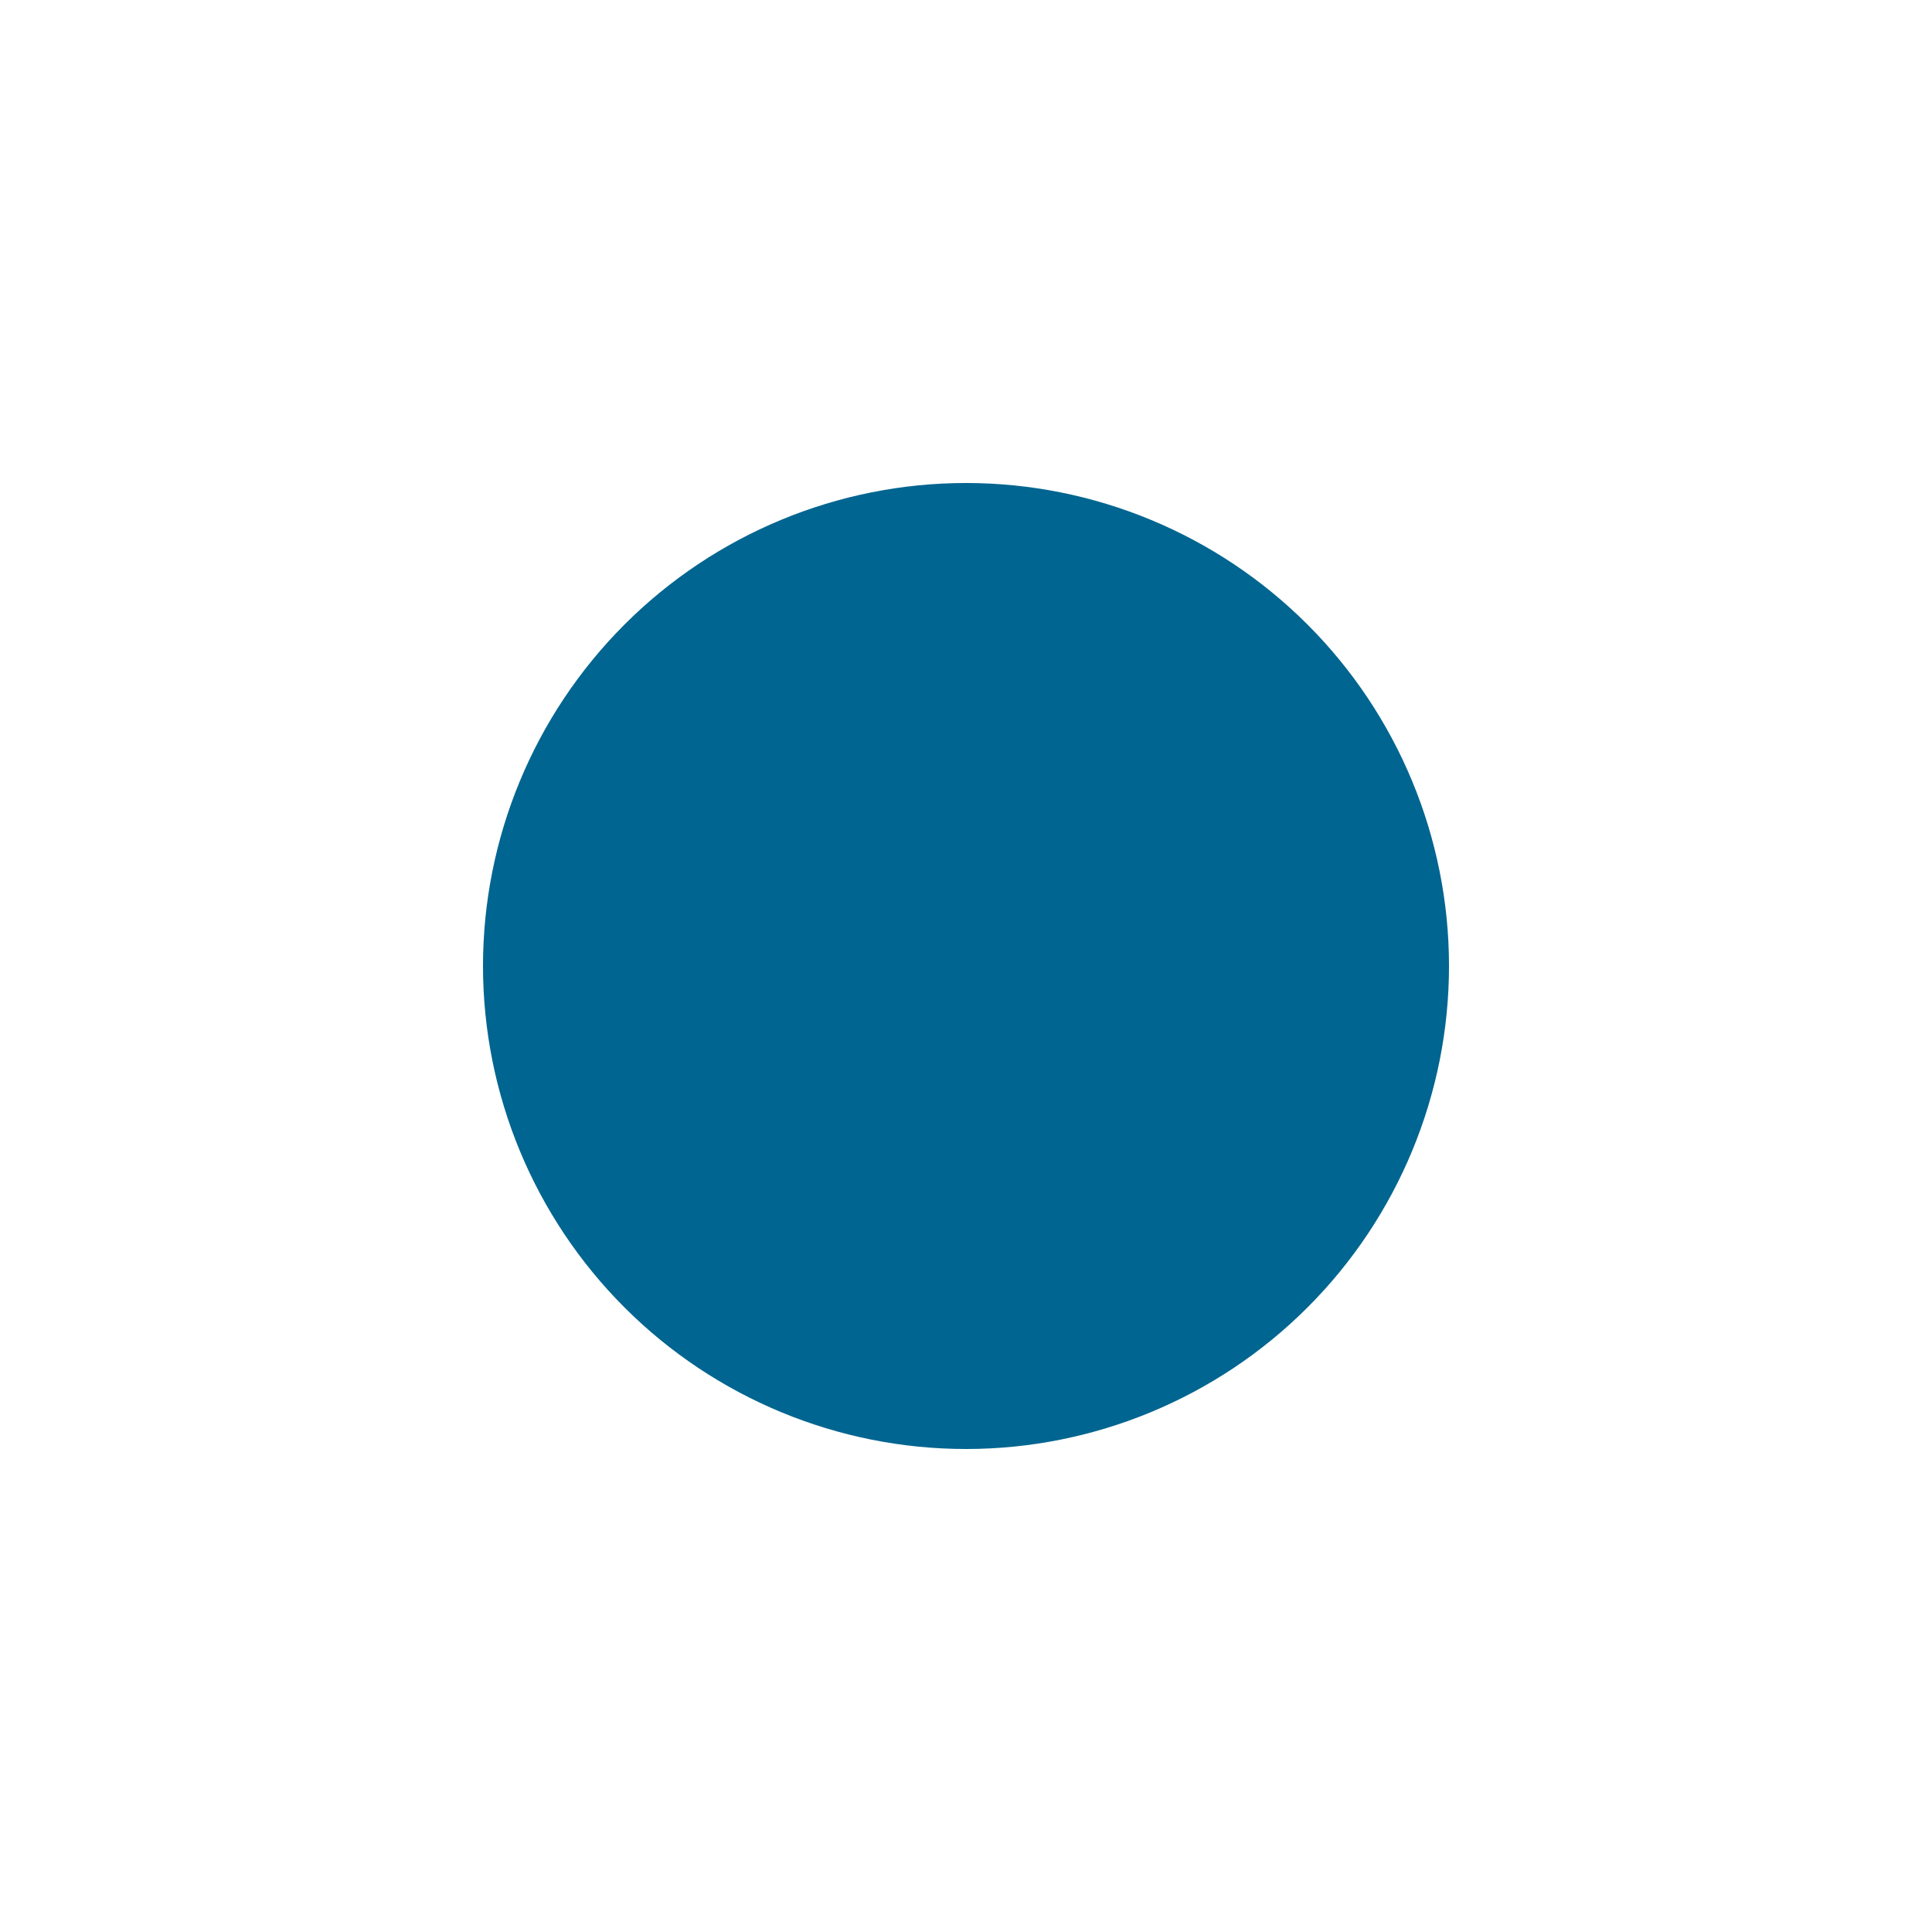
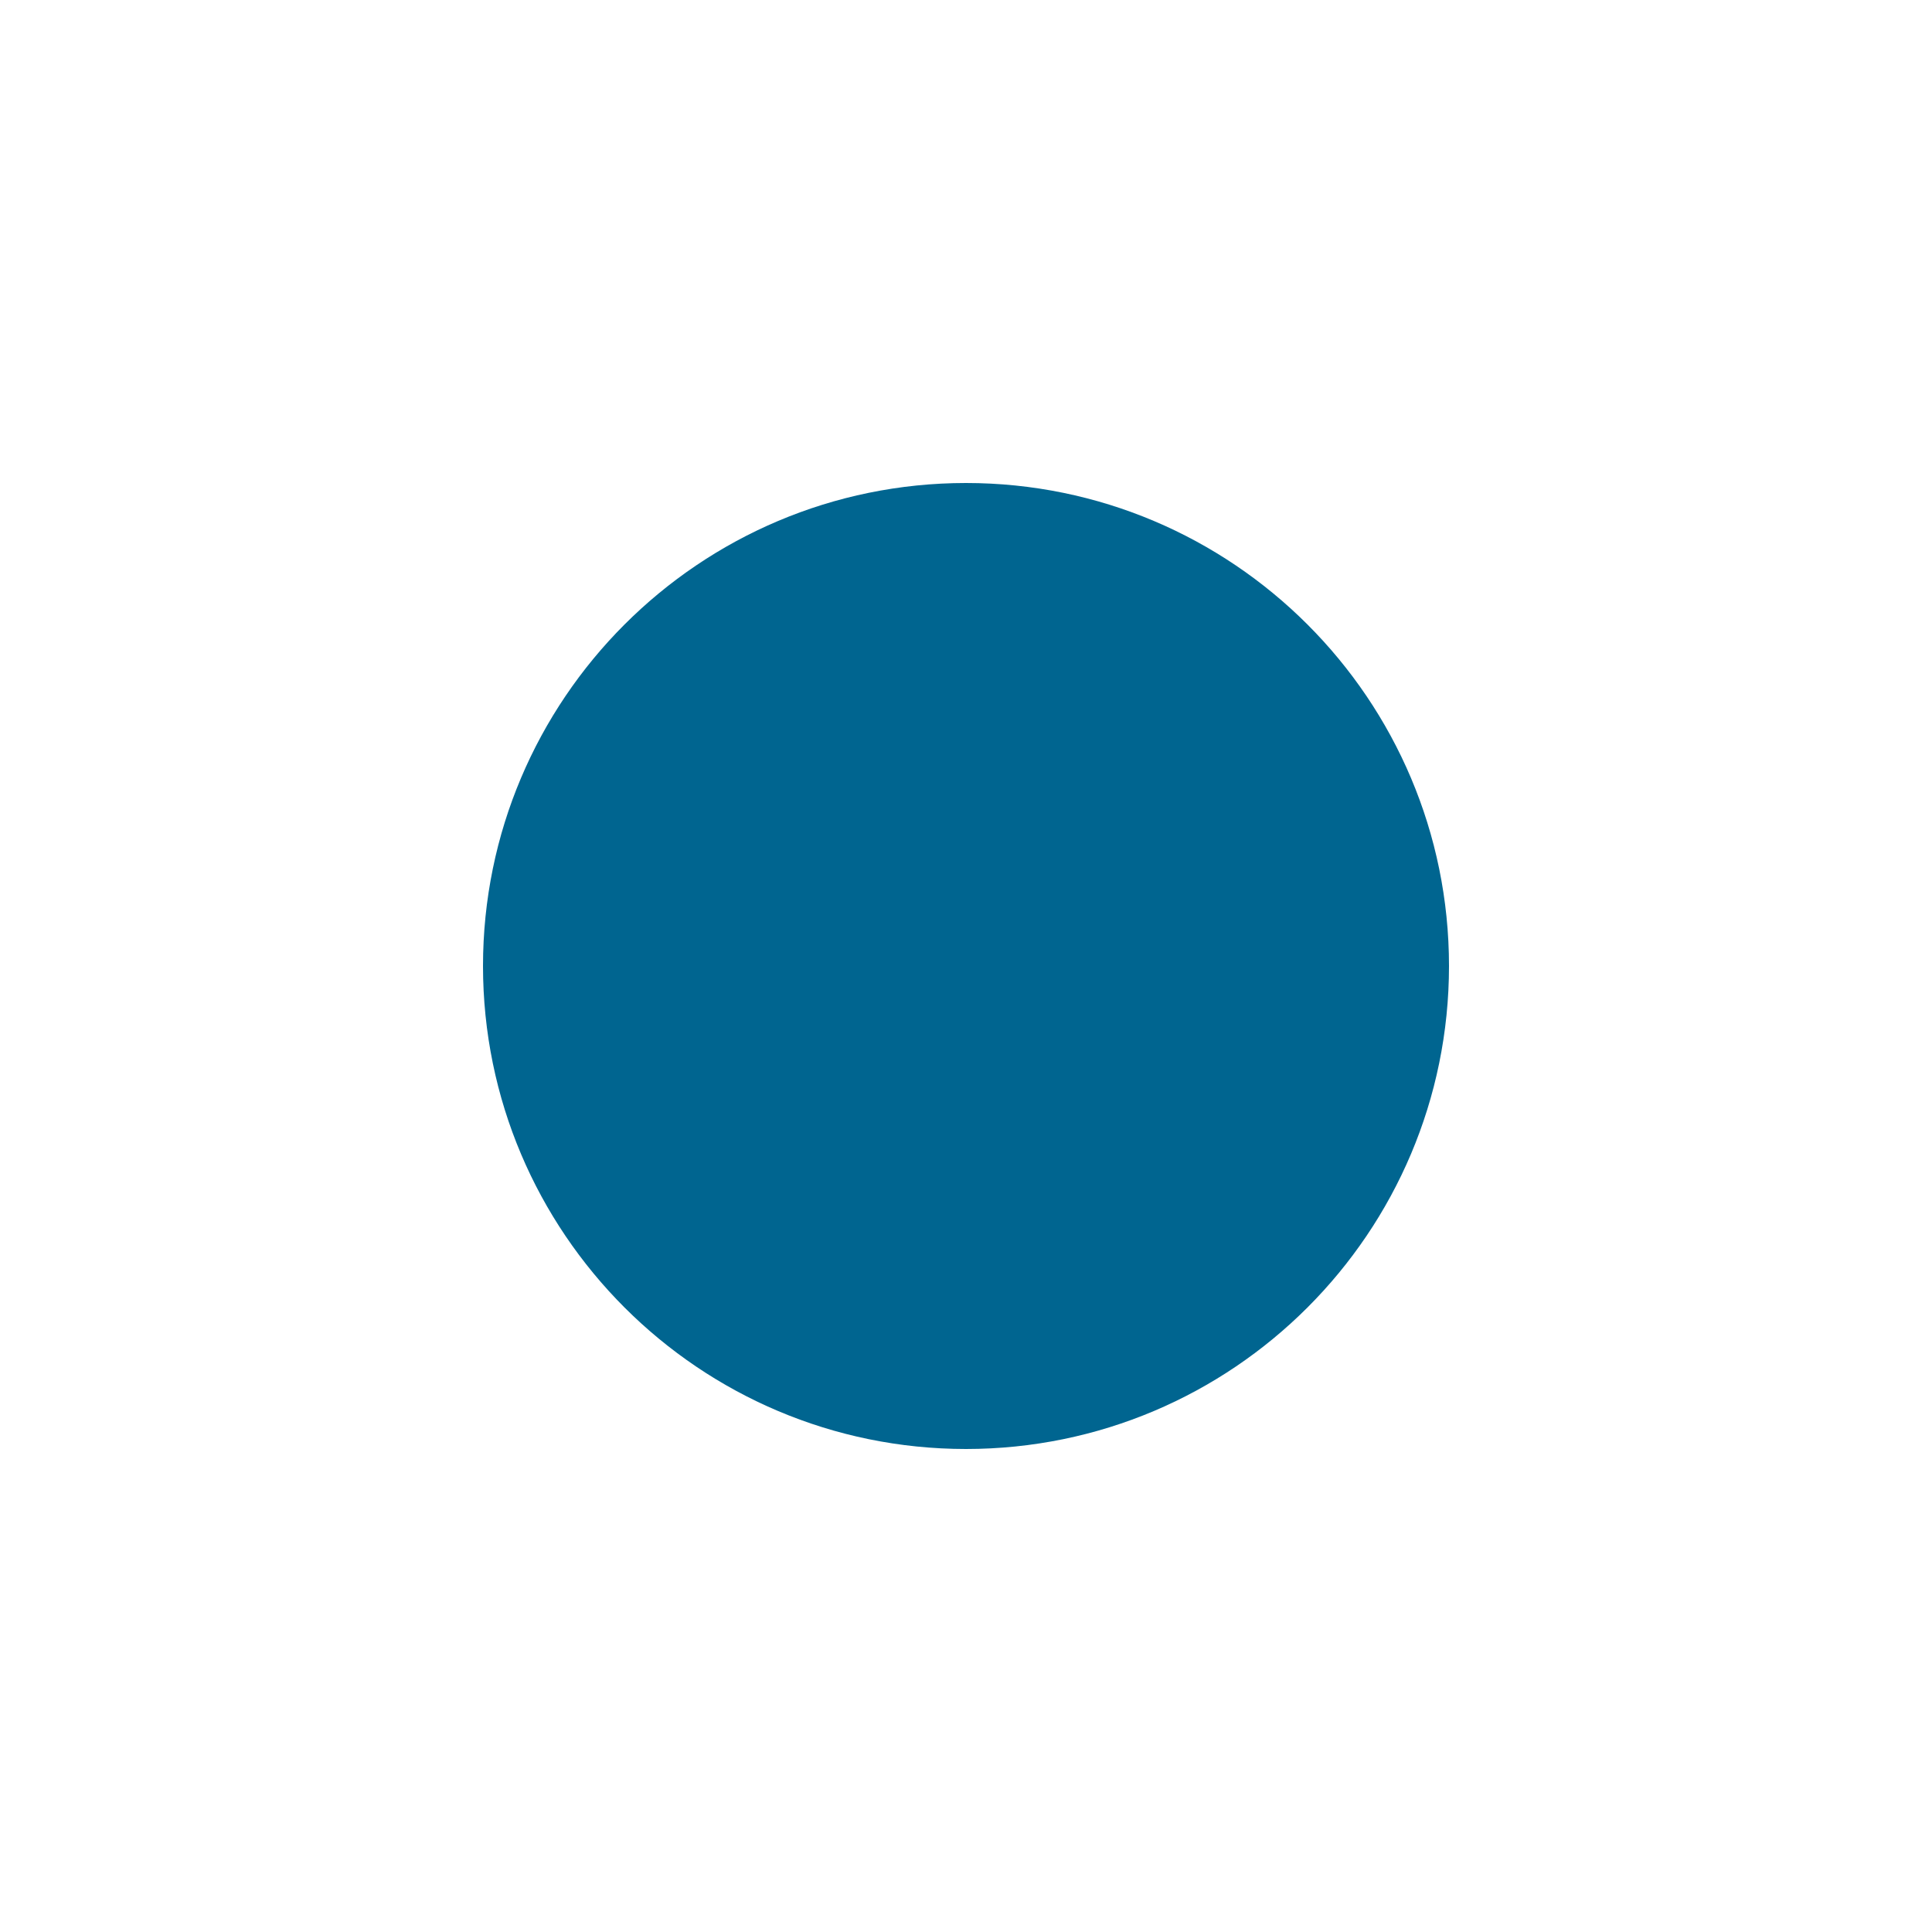
- <svg xmlns="http://www.w3.org/2000/svg" viewBox="0 0 48 48" id="vector" width="48px" height="48px">
-   <g id="bowtie" transform="translate(12 12)">
-     <path id="path_2" d="M 17.939 6.396 C 15.169 7.582 12 9.489 12 12 C 12 9.489 8.831 7.582 6.061 6.396 C 3.663 5.368 0.918 6.385 0.34 8.933 C 0.137 9.825 0 10.852 0 12 C 0 13.148 0.137 14.175 0.34 15.067 C 0.918 17.615 3.663 18.632 6.061 17.604 C 8.831 16.418 12 14.511 12 12 C 12 14.511 15.169 16.418 17.939 17.604 C 20.337 18.632 23.082 17.615 23.661 15.067 C 23.863 14.175 24 13.148 24 12 C 24 10.852 23.863 9.825 23.66 8.933 C 23.082 6.385 20.337 5.368 17.939 6.396 Z" fill="#55b4ed" fill-opacity="0" stroke-width="1" />
-     <path id="path_3" d="M 17.316 10.949 C 17.84 10.774 18.123 10.208 17.949 9.684 C 17.774 9.16 17.208 8.877 16.684 9.051 L 13.684 10.051 C 13.16 10.226 12.877 10.792 13.051 11.316 C 13.188 11.728 13.567 11.99 13.977 12 C 13.567 12.01 13.188 12.272 13.051 12.684 C 12.877 13.208 13.16 13.774 13.684 13.949 L 16.684 14.949 C 17.208 15.123 17.774 14.84 17.949 14.316 C 18.123 13.792 17.84 13.226 17.316 13.051 L 14.316 12.051 C 14.219 12.019 14.12 12.002 14.023 12 C 14.12 11.998 14.219 11.981 14.316 11.949 L 17.316 10.949 Z M 6.051 9.684 C 5.877 10.208 6.16 10.774 6.684 10.949 L 9.684 11.949 C 9.781 11.981 9.88 11.998 9.977 12 C 9.88 12.002 9.781 12.019 9.684 12.051 L 6.684 13.051 C 6.16 13.226 5.877 13.792 6.051 14.316 C 6.226 14.84 6.792 15.123 7.316 14.949 L 10.316 13.949 C 10.84 13.774 11.123 13.208 10.949 12.684 C 10.812 12.272 10.433 12.01 10.023 12 C 10.433 11.99 10.812 11.728 10.949 11.316 C 11.123 10.792 10.84 10.226 10.316 10.051 L 7.316 9.051 C 6.792 8.877 6.226 9.16 6.051 9.684 Z" fill="#007fb4" fill-opacity="0" stroke-width="1" />
-     <path id="path_4" d="M 12 8 C 10.94 8 9.922 8.422 9.172 9.172 C 8.422 9.921 8 10.94 8 12 C 8 13.06 8.422 14.079 9.172 14.828 C 9.922 15.578 10.94 16 12 16 C 13.061 16 14.079 15.578 14.829 14.828 C 15.578 14.079 16 13.06 16 12 C 16 10.94 15.578 9.921 14.829 9.172 C 14.079 8.422 13.061 8 12 8 Z" fill="#c8e6ff" stroke-width="1" />
-   </g>
-   <g id="group" transform="translate(12 12)">
-     <path id="dot" d="M 12 0 C 8.82 0 5.766 1.266 3.516 3.516 C 1.266 5.766 0 8.82 0 12 C 0 15.18 1.266 18.234 3.516 20.484 C 5.766 22.734 8.82 24 12 24 C 15.18 24 18.234 22.734 20.484 20.484 C 22.734 18.234 24 15.18 24 12 C 24 8.82 22.734 5.766 20.484 3.516 C 18.234 1.266 15.18 0 12 0 Z" fill="#006590" stroke-width="1" />
-   </g>
+ <svg xmlns="http://www.w3.org/2000/svg" width="48" height="48">
+   <path fill="none" d="M29.939 18.396C27.169 19.582 24 21.489 24 24c0-2.511-3.169-4.418-5.939-5.604-2.398-1.028-5.143-.011-5.721 2.537-.203.892-.34 1.919-.34 3.067 0 1.148.137 2.175.34 3.067.578 2.548 3.323 3.565 5.721 2.537C20.831 28.418 24 26.511 24 24c0 2.511 3.169 4.418 5.939 5.604 2.398 1.028 5.143.011 5.722-2.537.202-.892.339-1.919.339-3.067 0-1.148-.137-2.175-.34-3.067-.578-2.548-3.323-3.565-5.721-2.537Z" />
+   <path fill="none" d="M29.316 22.949a1.001 1.001 0 0 0-.632-1.898l-3 1A1.001 1.001 0 0 0 25.977 24a1 1 0 0 0-.293 1.949l3 1a1.001 1.001 0 0 0 .632-1.898l-3-1a1.003 1.003 0 0 0-.293-.051c.097-.002.196-.019.293-.051l3-1Zm-11.265-1.265c-.174.524.109 1.09.633 1.265l3 1c.097.032.196.049.293.051a1.003 1.003 0 0 0-.293.051l-3 1a1.001 1.001 0 0 0 .632 1.898l3-1A1.001 1.001 0 0 0 22.023 24a1 1 0 0 0 .293-1.949l-3-1a1.001 1.001 0 0 0-1.265.633Z" />
+   <path fill="#c8e6ff" d="M24 20a4.001 4.001 0 0 0-2.828 6.828 4.001 4.001 0 0 0 5.657 0 4.003 4.003 0 0 0 0-5.656A4.002 4.002 0 0 0 24 20Z" />
+   <path fill="#006590" d="M24 12a12.004 12.004 0 0 0-12 12 12.004 12.004 0 0 0 12 12 12.004 12.004 0 0 0 12-12 12.004 12.004 0 0 0-12-12Z" />
</svg>
